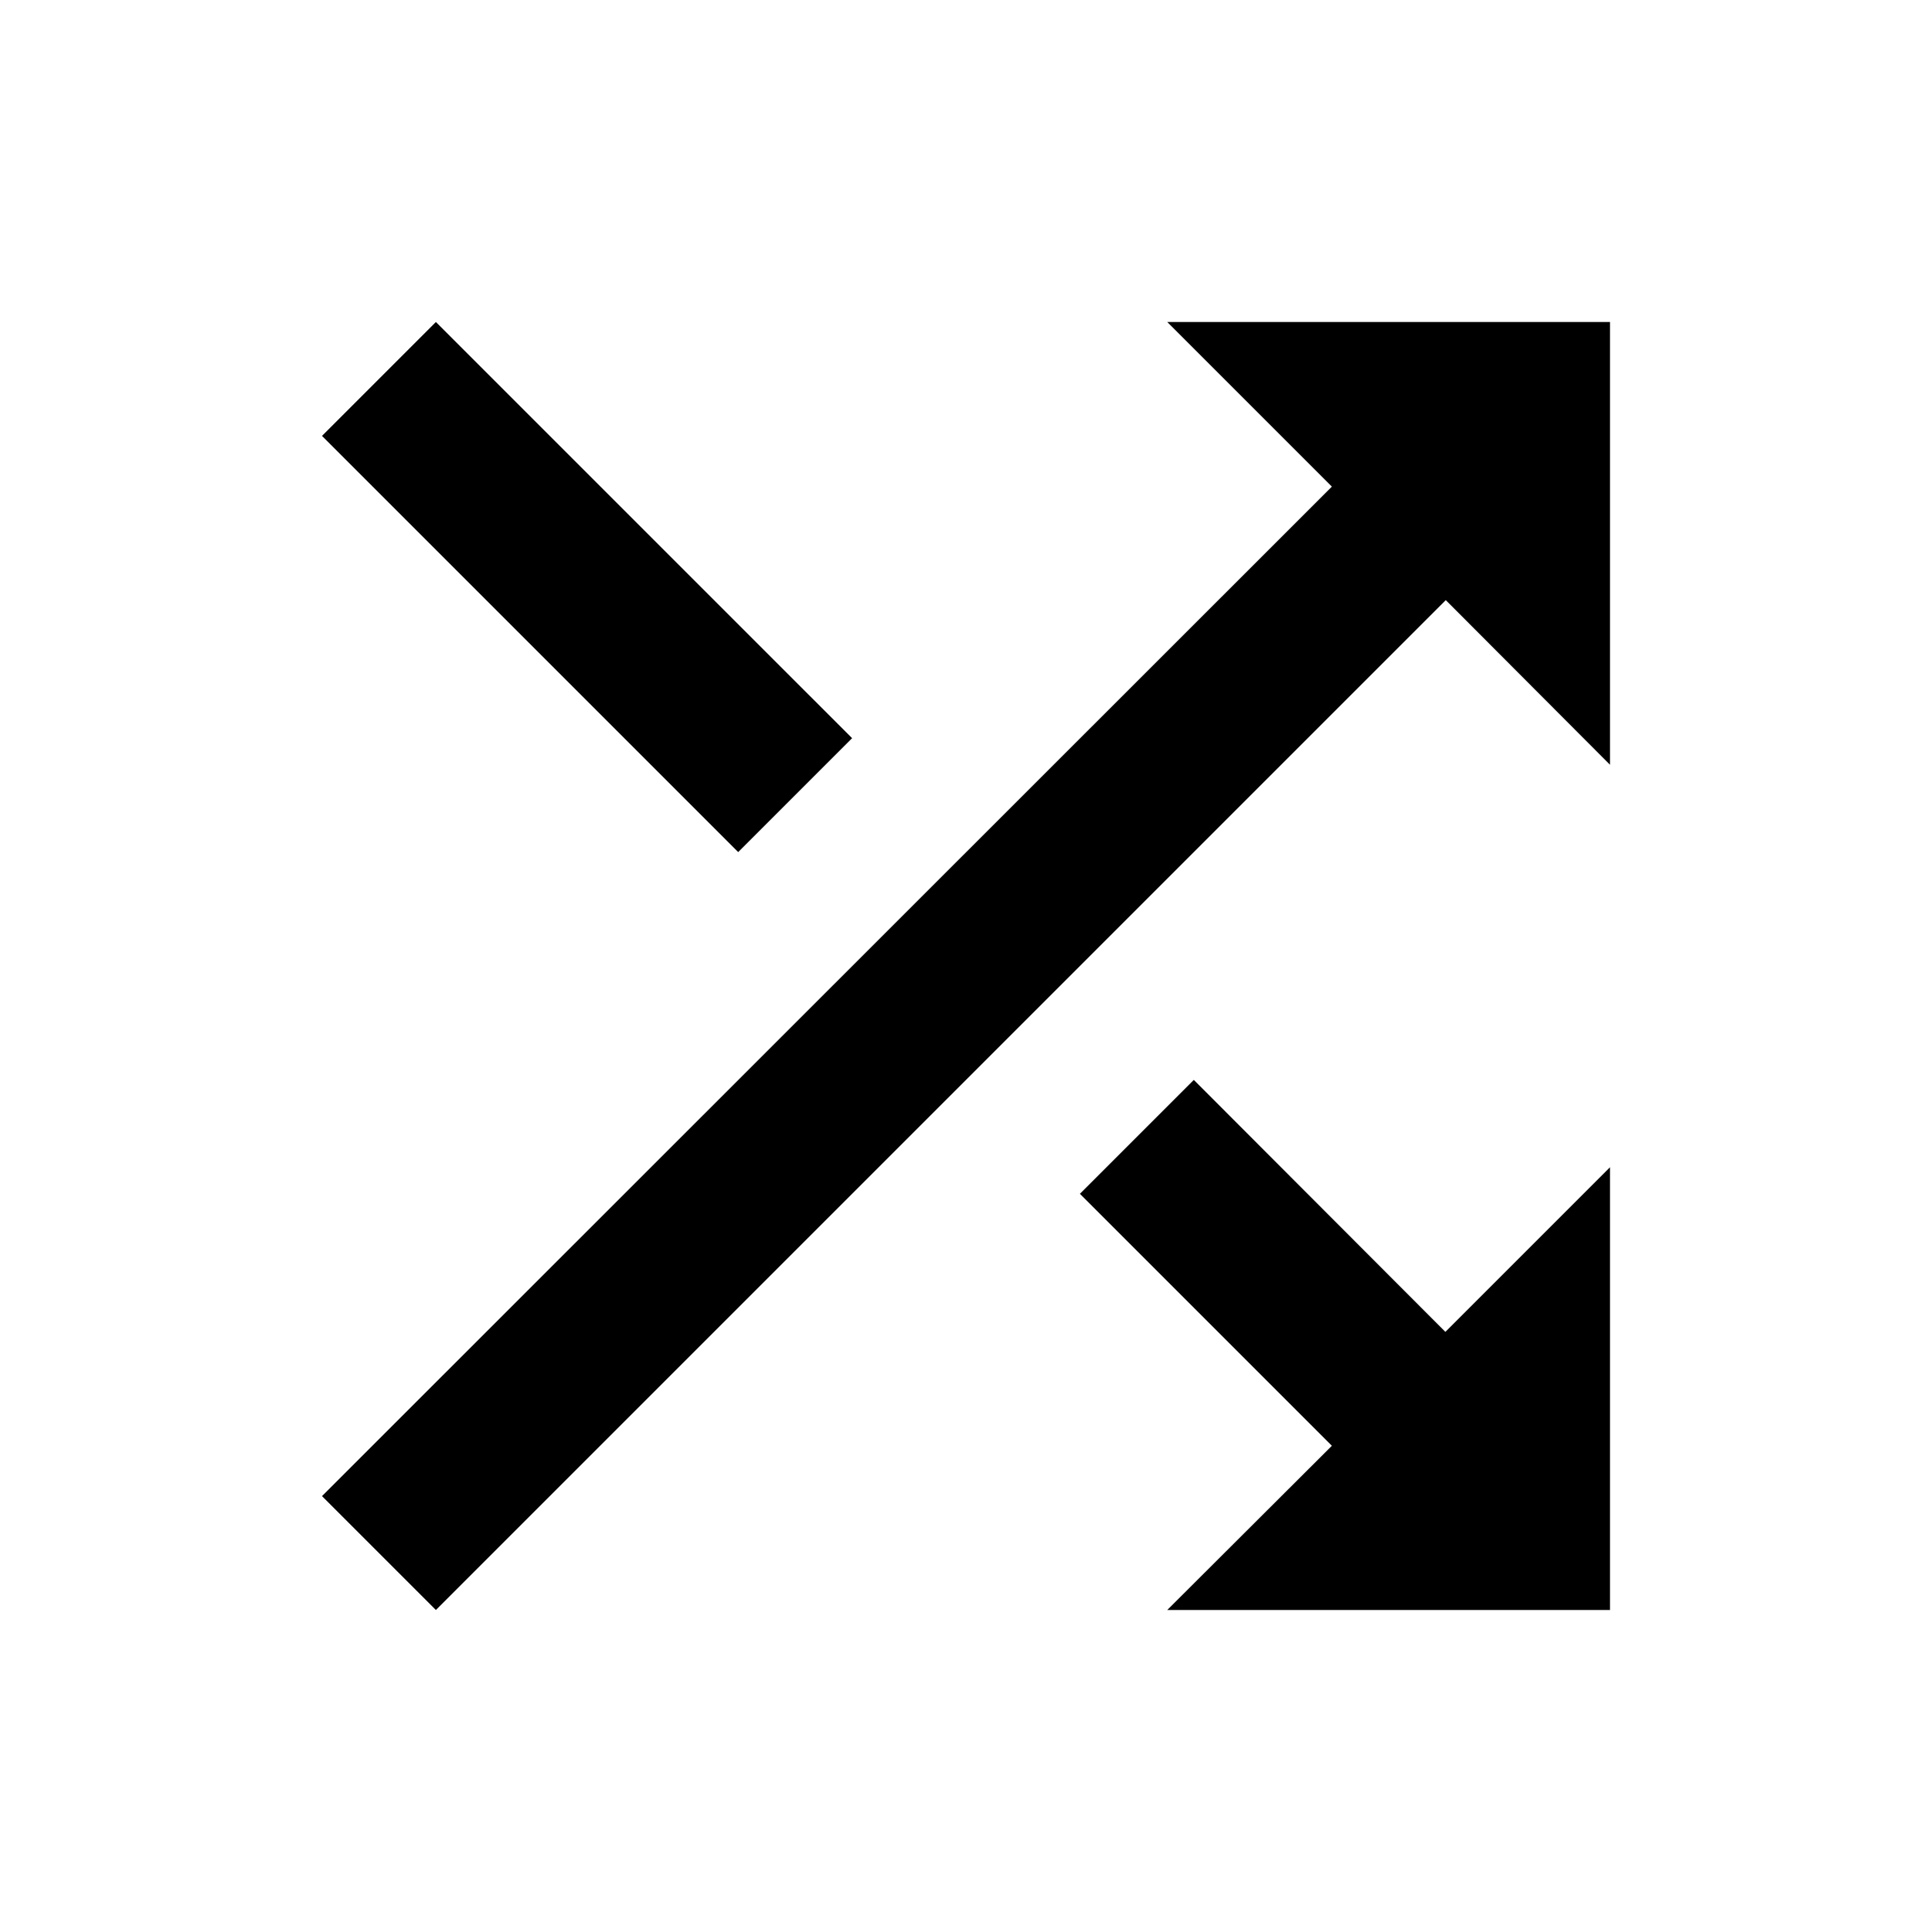
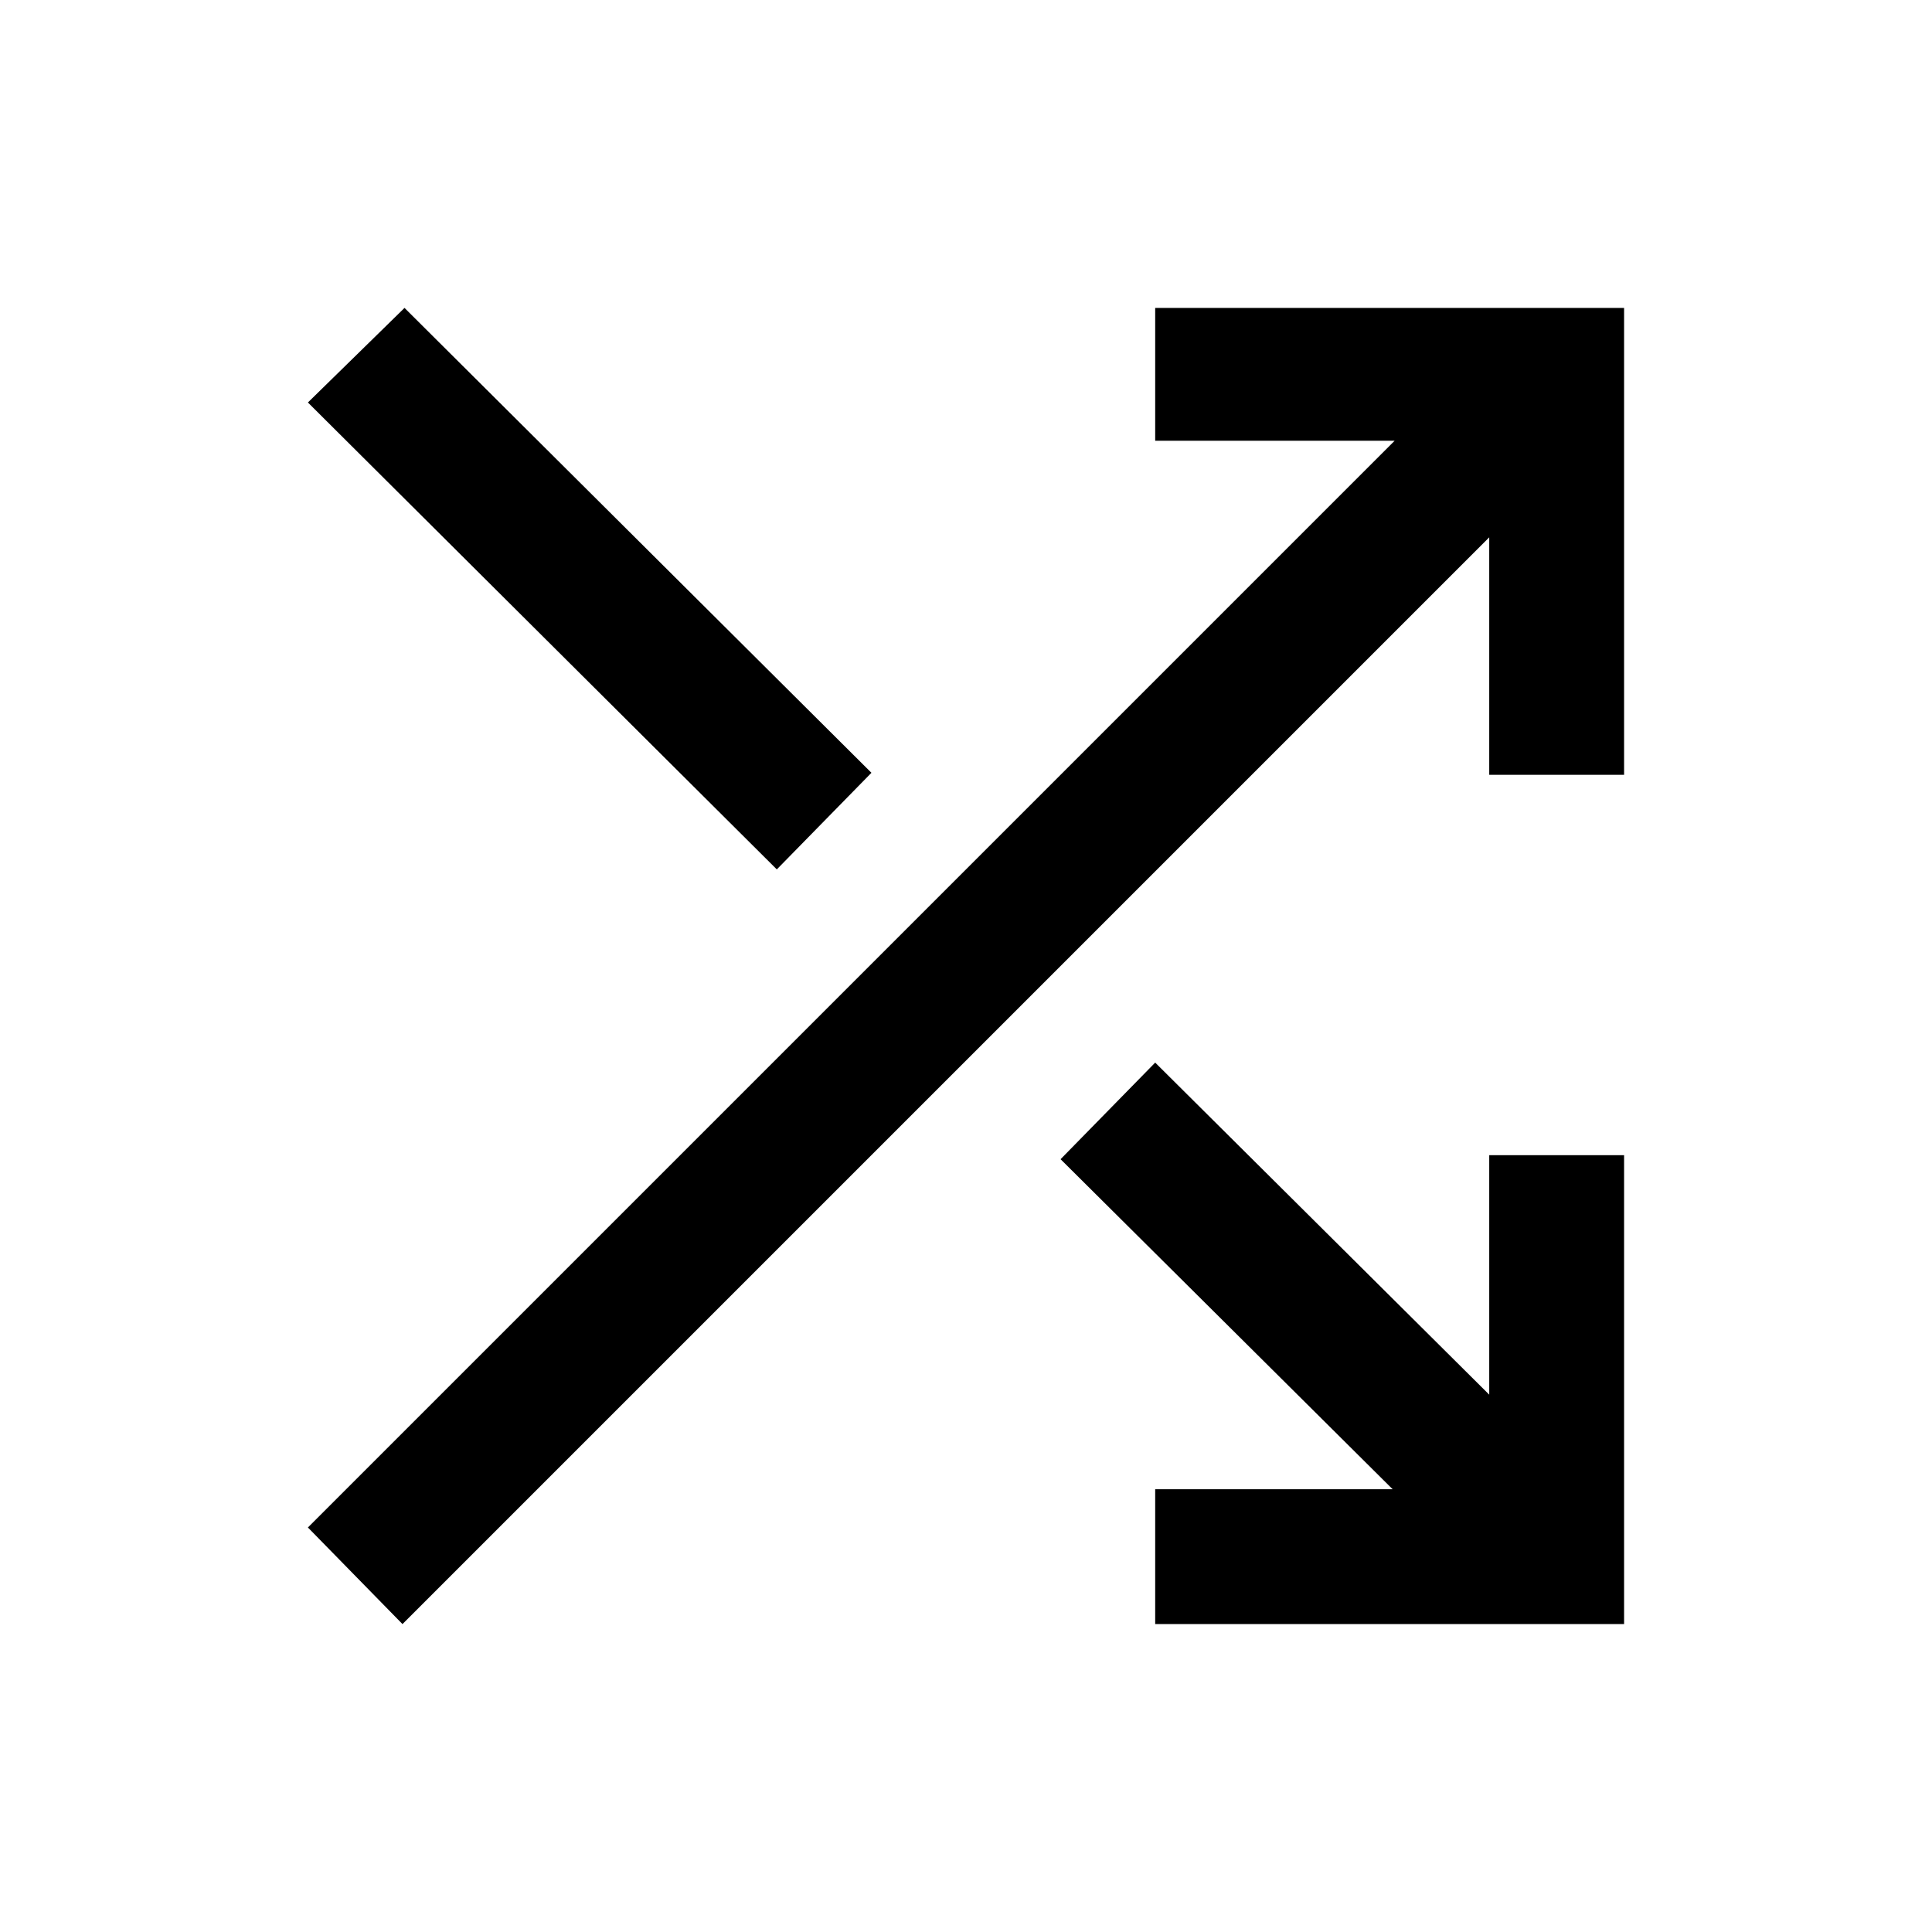
- <svg xmlns="http://www.w3.org/2000/svg" width="48" height="48" viewBox="0 0 48 48">
-   <path d="M0 0h48v48H0z" fill="none" />
-   <path d="M21.17 18.34L10.83 8 8 10.83l10.34 10.34 2.83-2.83zM29 8l4.09 4.09L8 37.17 10.83 40l25.09-25.09L40 19V8H29zm.66 18.83l-2.83 2.83 6.26 6.26L29 40h11V29l-4.09 4.09-6.25-6.26z" />
+ <svg xmlns="http://www.w3.org/2000/svg" height="40" width="40">
+   <path d="M16.083 18 6.375 8.333 8.375 6.375 18.042 16ZM23.917 33.625V30.833H28.833L21.958 24L23.917 22L30.833 28.875V23.917H33.625V33.625ZM8.333 33.625 6.375 31.625 28.875 9.125H23.917V6.375H33.625V16.042H30.833V11.125Z" />
</svg>
